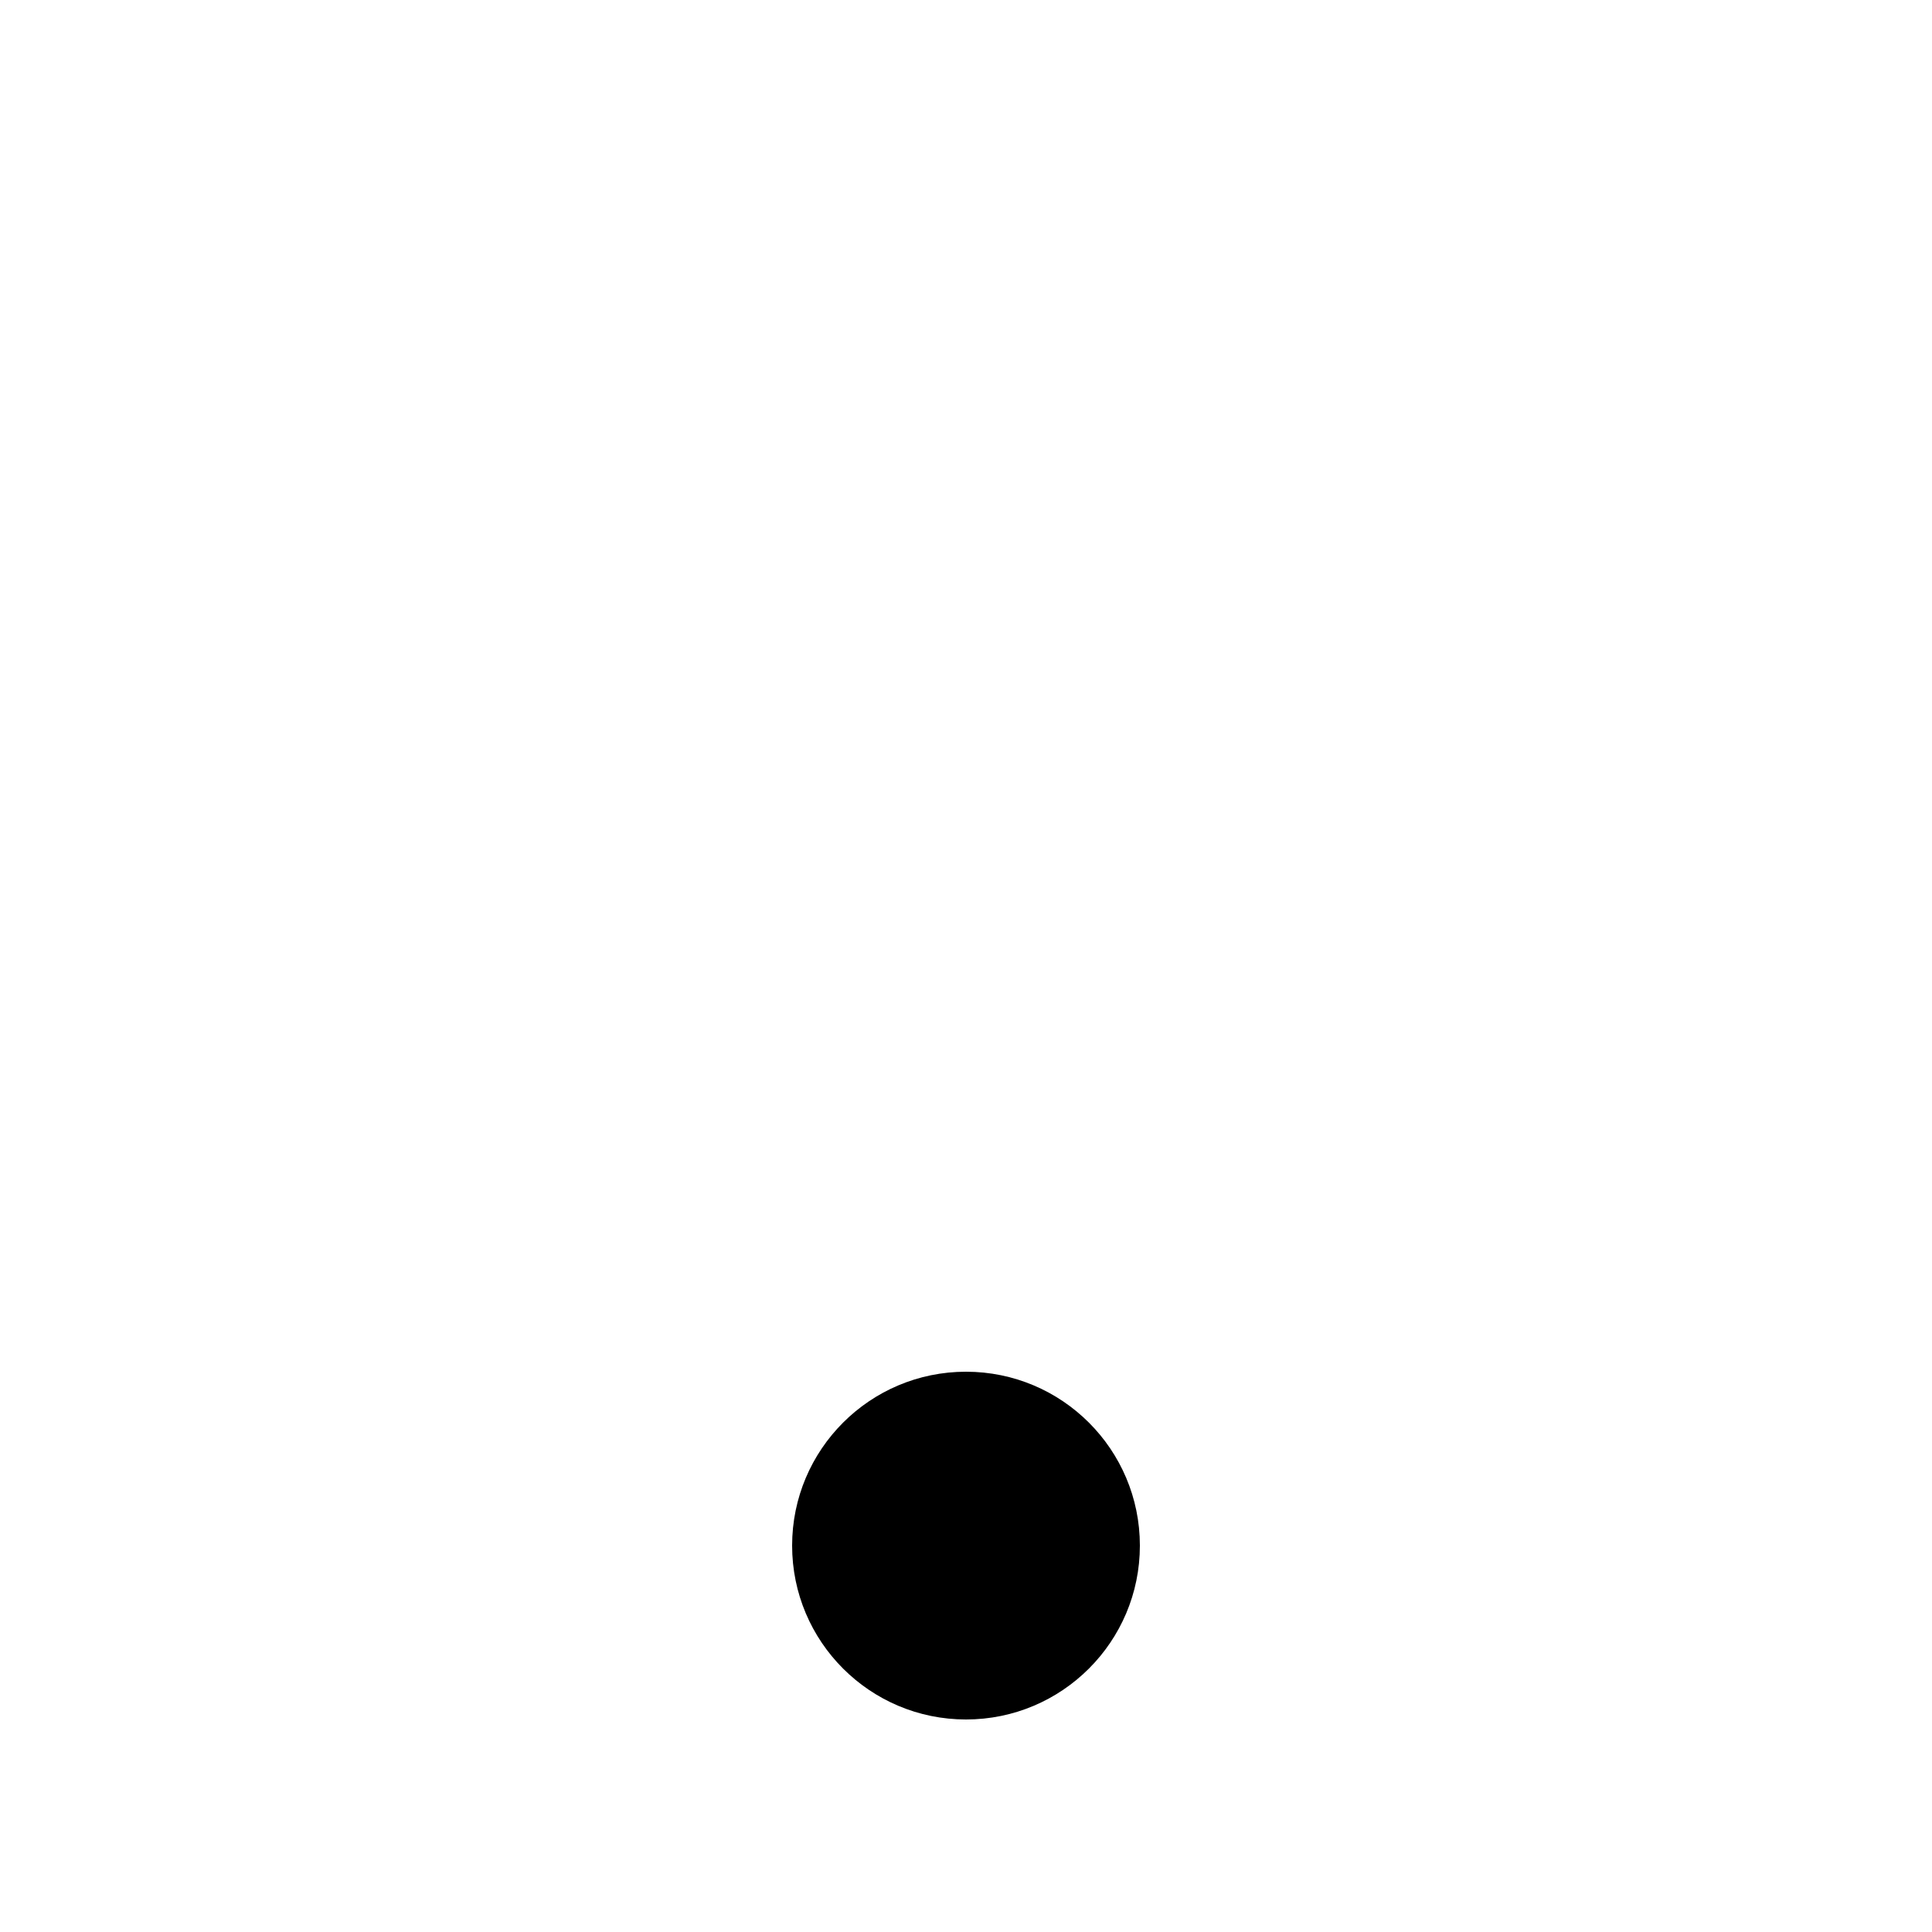
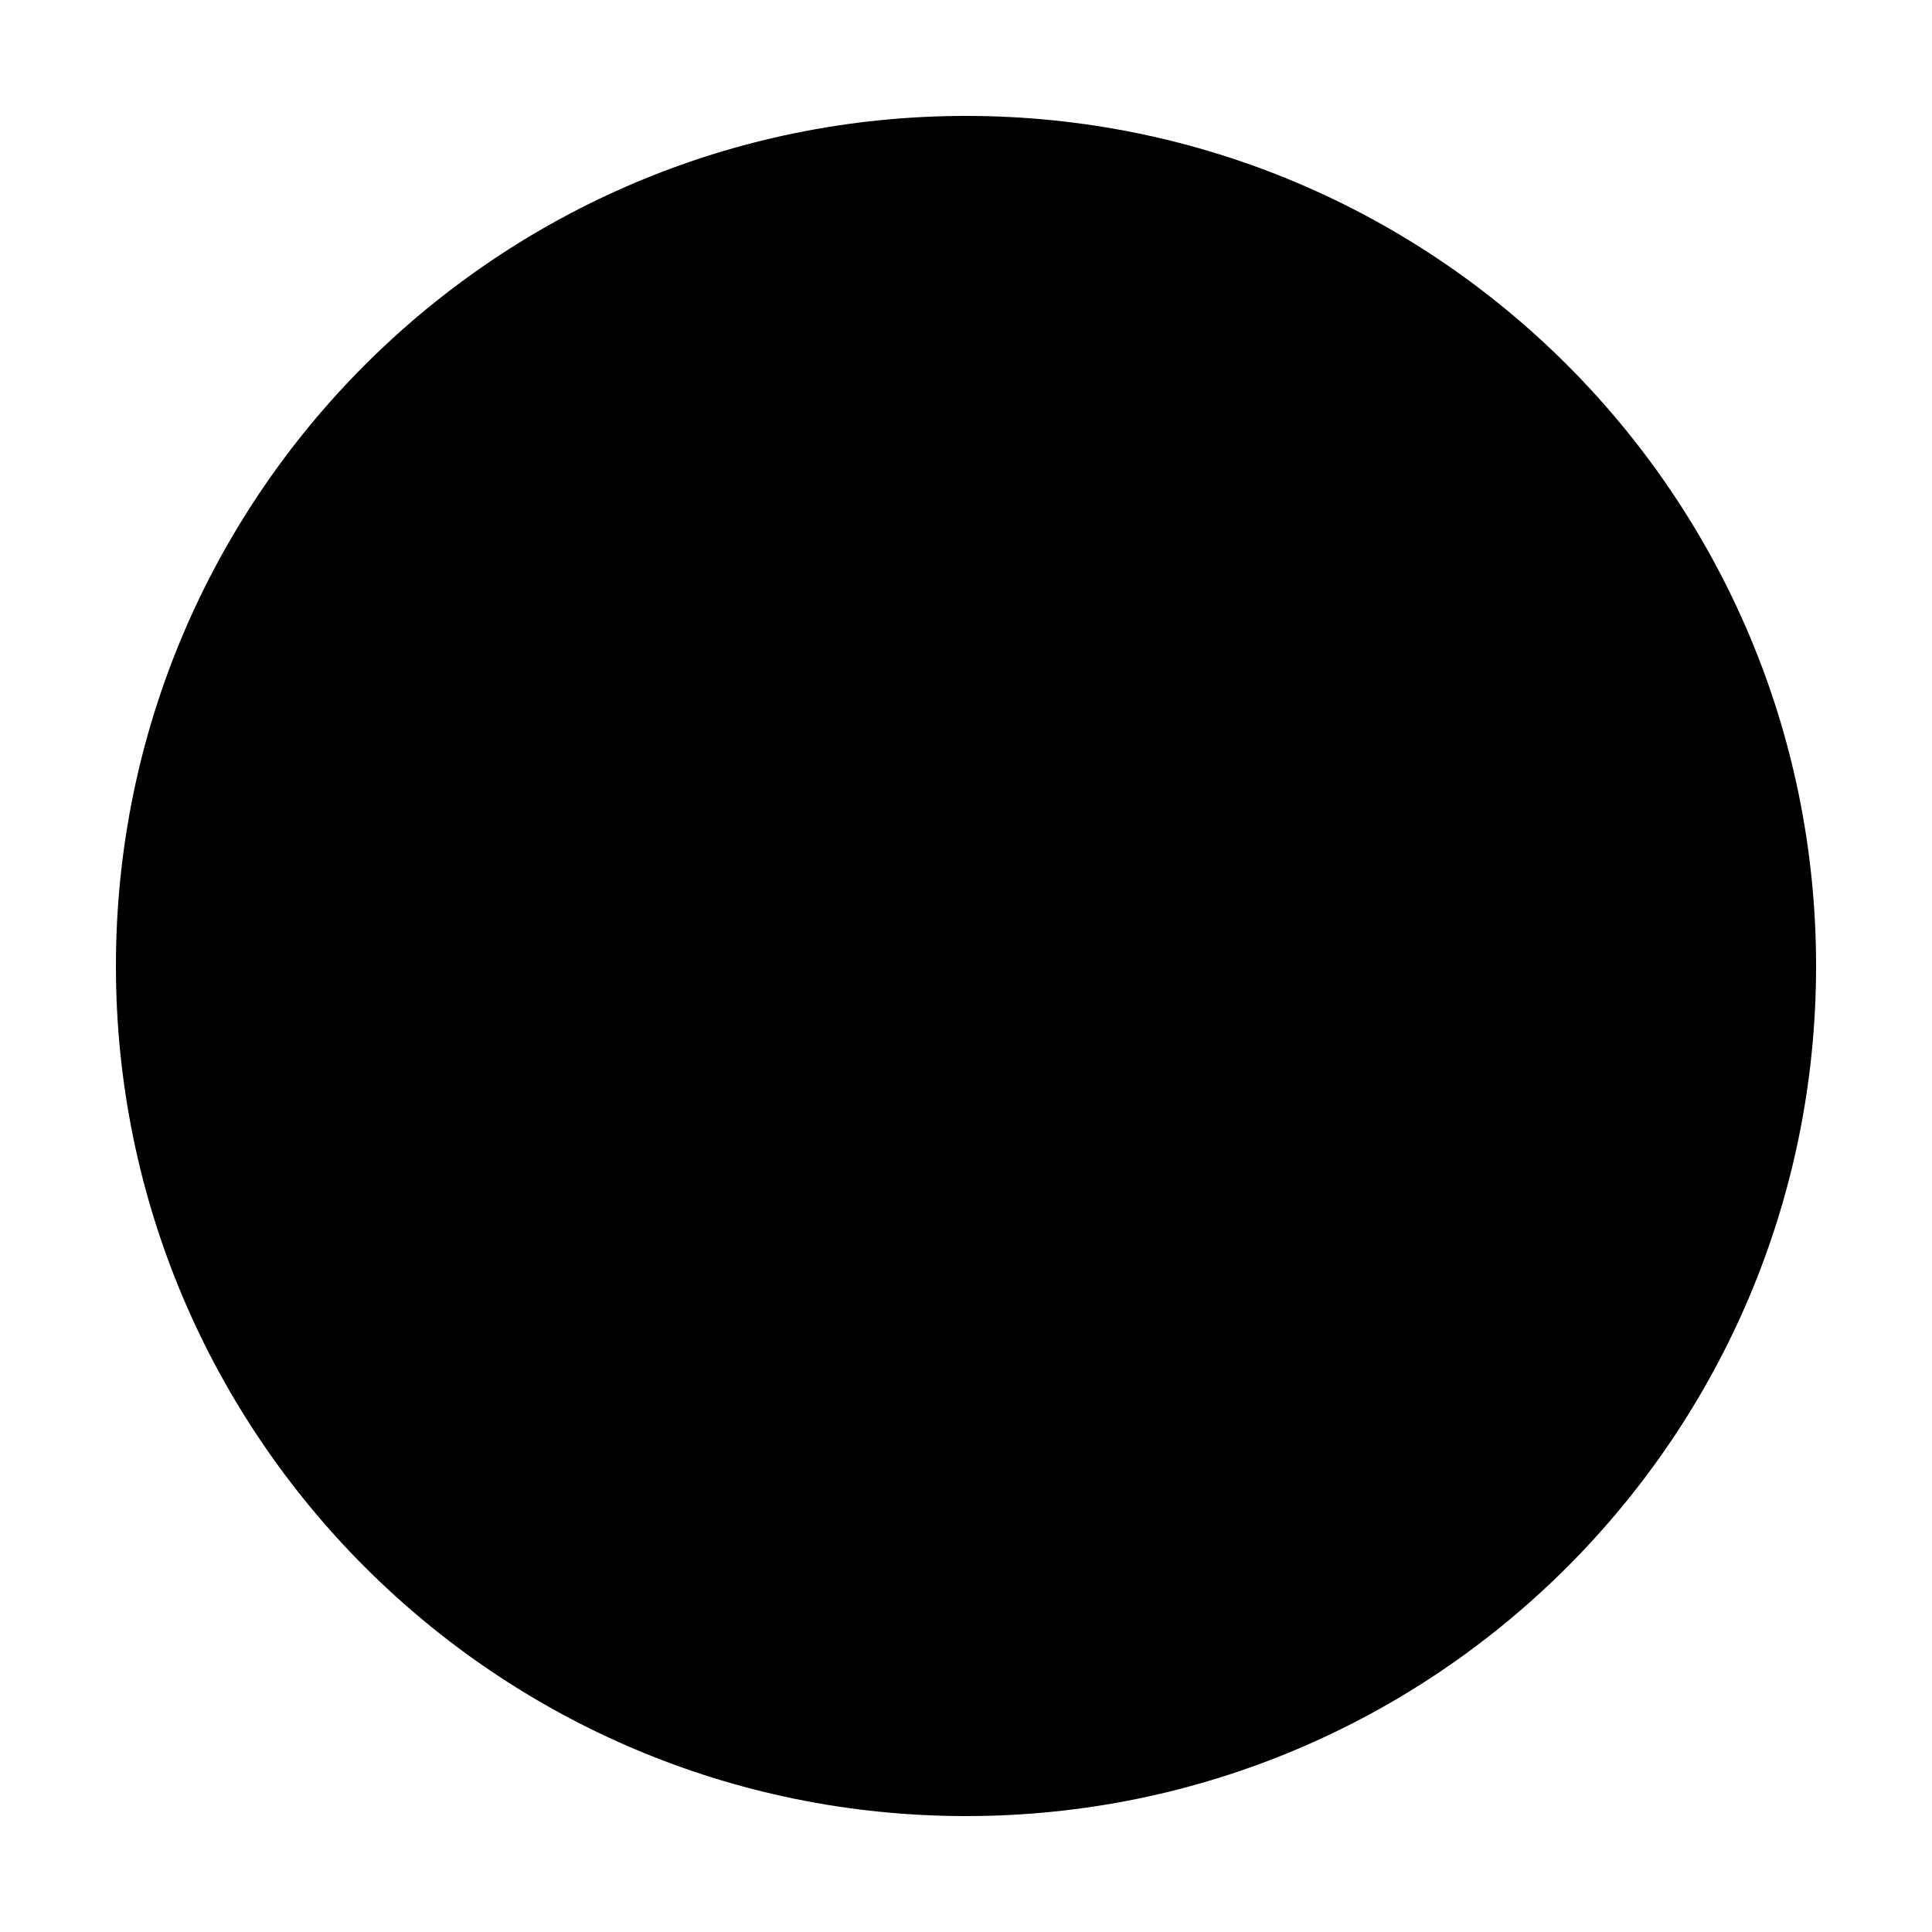
<svg xmlns="http://www.w3.org/2000/svg" version="1.1" width="100" height="100" viewBox="0 0 100 100">
-   <path d="M50,80 L-2.99,56.41" fill="none" stroke="param(outline) #2E6B2E" stroke-opacity="param(outline-opacity) 1" stroke-width="5" stroke-linecap="round" stroke-linejoin="round" />
-   <path d="M50,80 L18.41,31.36" fill="none" stroke="param(outline) #2E6B2E" stroke-opacity="param(outline-opacity) 1" stroke-width="5" stroke-linecap="round" stroke-linejoin="round" />
-   <path d="M50,80 L50,22" fill="none" stroke="param(outline) #2E6B2E" stroke-opacity="param(outline-opacity) 1" stroke-width="5" stroke-linecap="round" stroke-linejoin="round" />
-   <path d="M50,80 L81.59,31.36" fill="none" stroke="param(outline) #2E6B2E" stroke-opacity="param(outline-opacity) 1" stroke-width="5" stroke-linecap="round" stroke-linejoin="round" />
-   <path d="M50,80 L102.99,56.41" fill="none" stroke="param(outline) #2E6B2E" stroke-opacity="param(outline-opacity) 1" stroke-width="5" stroke-linecap="round" stroke-linejoin="round" />
-   <circle cx="50" cy="80" r="9" fill="param(outline) #2E6B2E" fill-opacity="param(outline-opacity) 1" stroke="none" />
+   <circle cx="50" cy="50" r="44" fill="param(fill) #CDE8B5" fill-opacity="param(fill-opacity) 1" stroke="param(outline) #2E6B2E" stroke-opacity="param(outline-opacity) 1" stroke-width="5" stroke-linecap="round" stroke-linejoin="round" />
+   <path d="M50,70 L9.8,52.1" fill="none" stroke="param(outline) #2E6B2E" stroke-opacity="param(outline-opacity) 1" stroke-width="4.5" stroke-linecap="round" stroke-linejoin="round" />
+   <path d="M50,70 L26.04,33.1" fill="none" stroke="param(outline) #2E6B2E" stroke-opacity="param(outline-opacity) 1" stroke-width="4.5" stroke-linecap="round" stroke-linejoin="round" />
+   <path d="M50,70 L50,26" fill="none" stroke="param(outline) #2E6B2E" stroke-opacity="param(outline-opacity) 1" stroke-width="4.5" stroke-linecap="round" stroke-linejoin="round" />
+   <path d="M50,70 L73.96,33.1" fill="none" stroke="param(outline) #2E6B2E" stroke-opacity="param(outline-opacity) 1" stroke-width="4.5" stroke-linecap="round" stroke-linejoin="round" />
+   <path d="M50,70 L90.2,52.1" fill="none" stroke="param(outline) #2E6B2E" stroke-opacity="param(outline-opacity) 1" stroke-width="4.5" stroke-linecap="round" stroke-linejoin="round" />
+   <circle cx="50" cy="70" r="8" fill="param(outline) #2E6B2E" fill-opacity="param(outline-opacity) 1" stroke="none" />
</svg>
